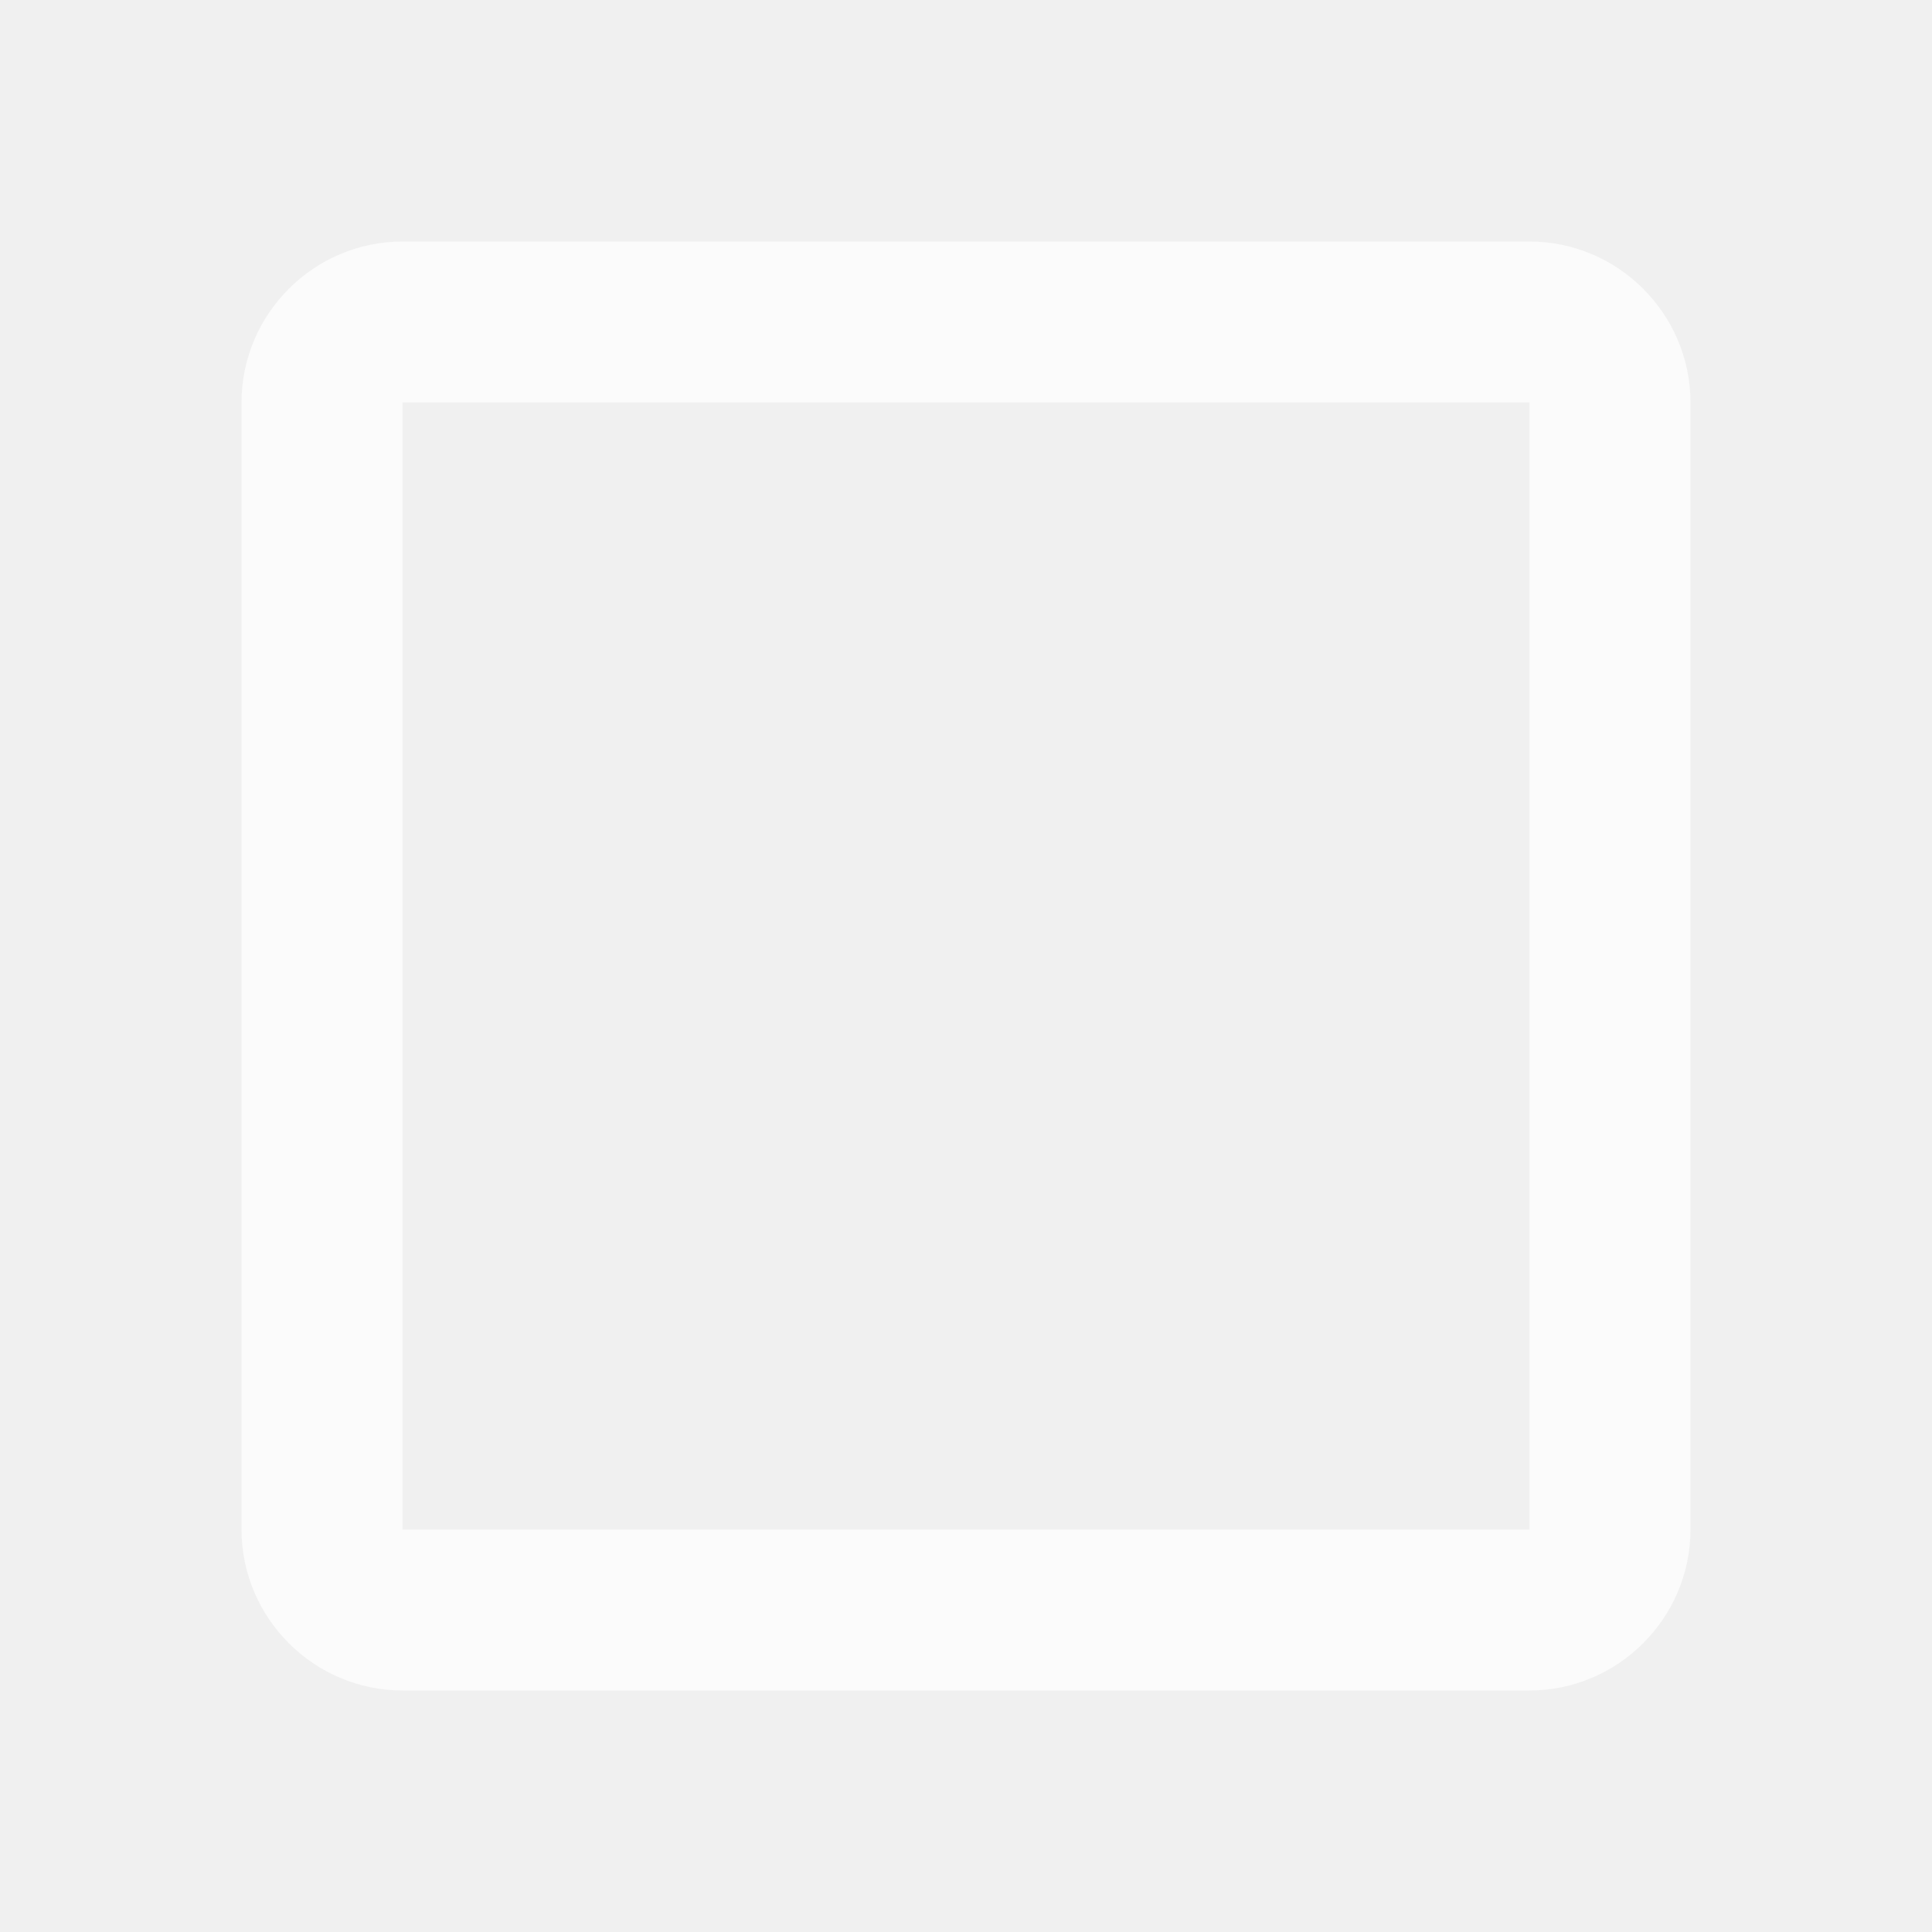
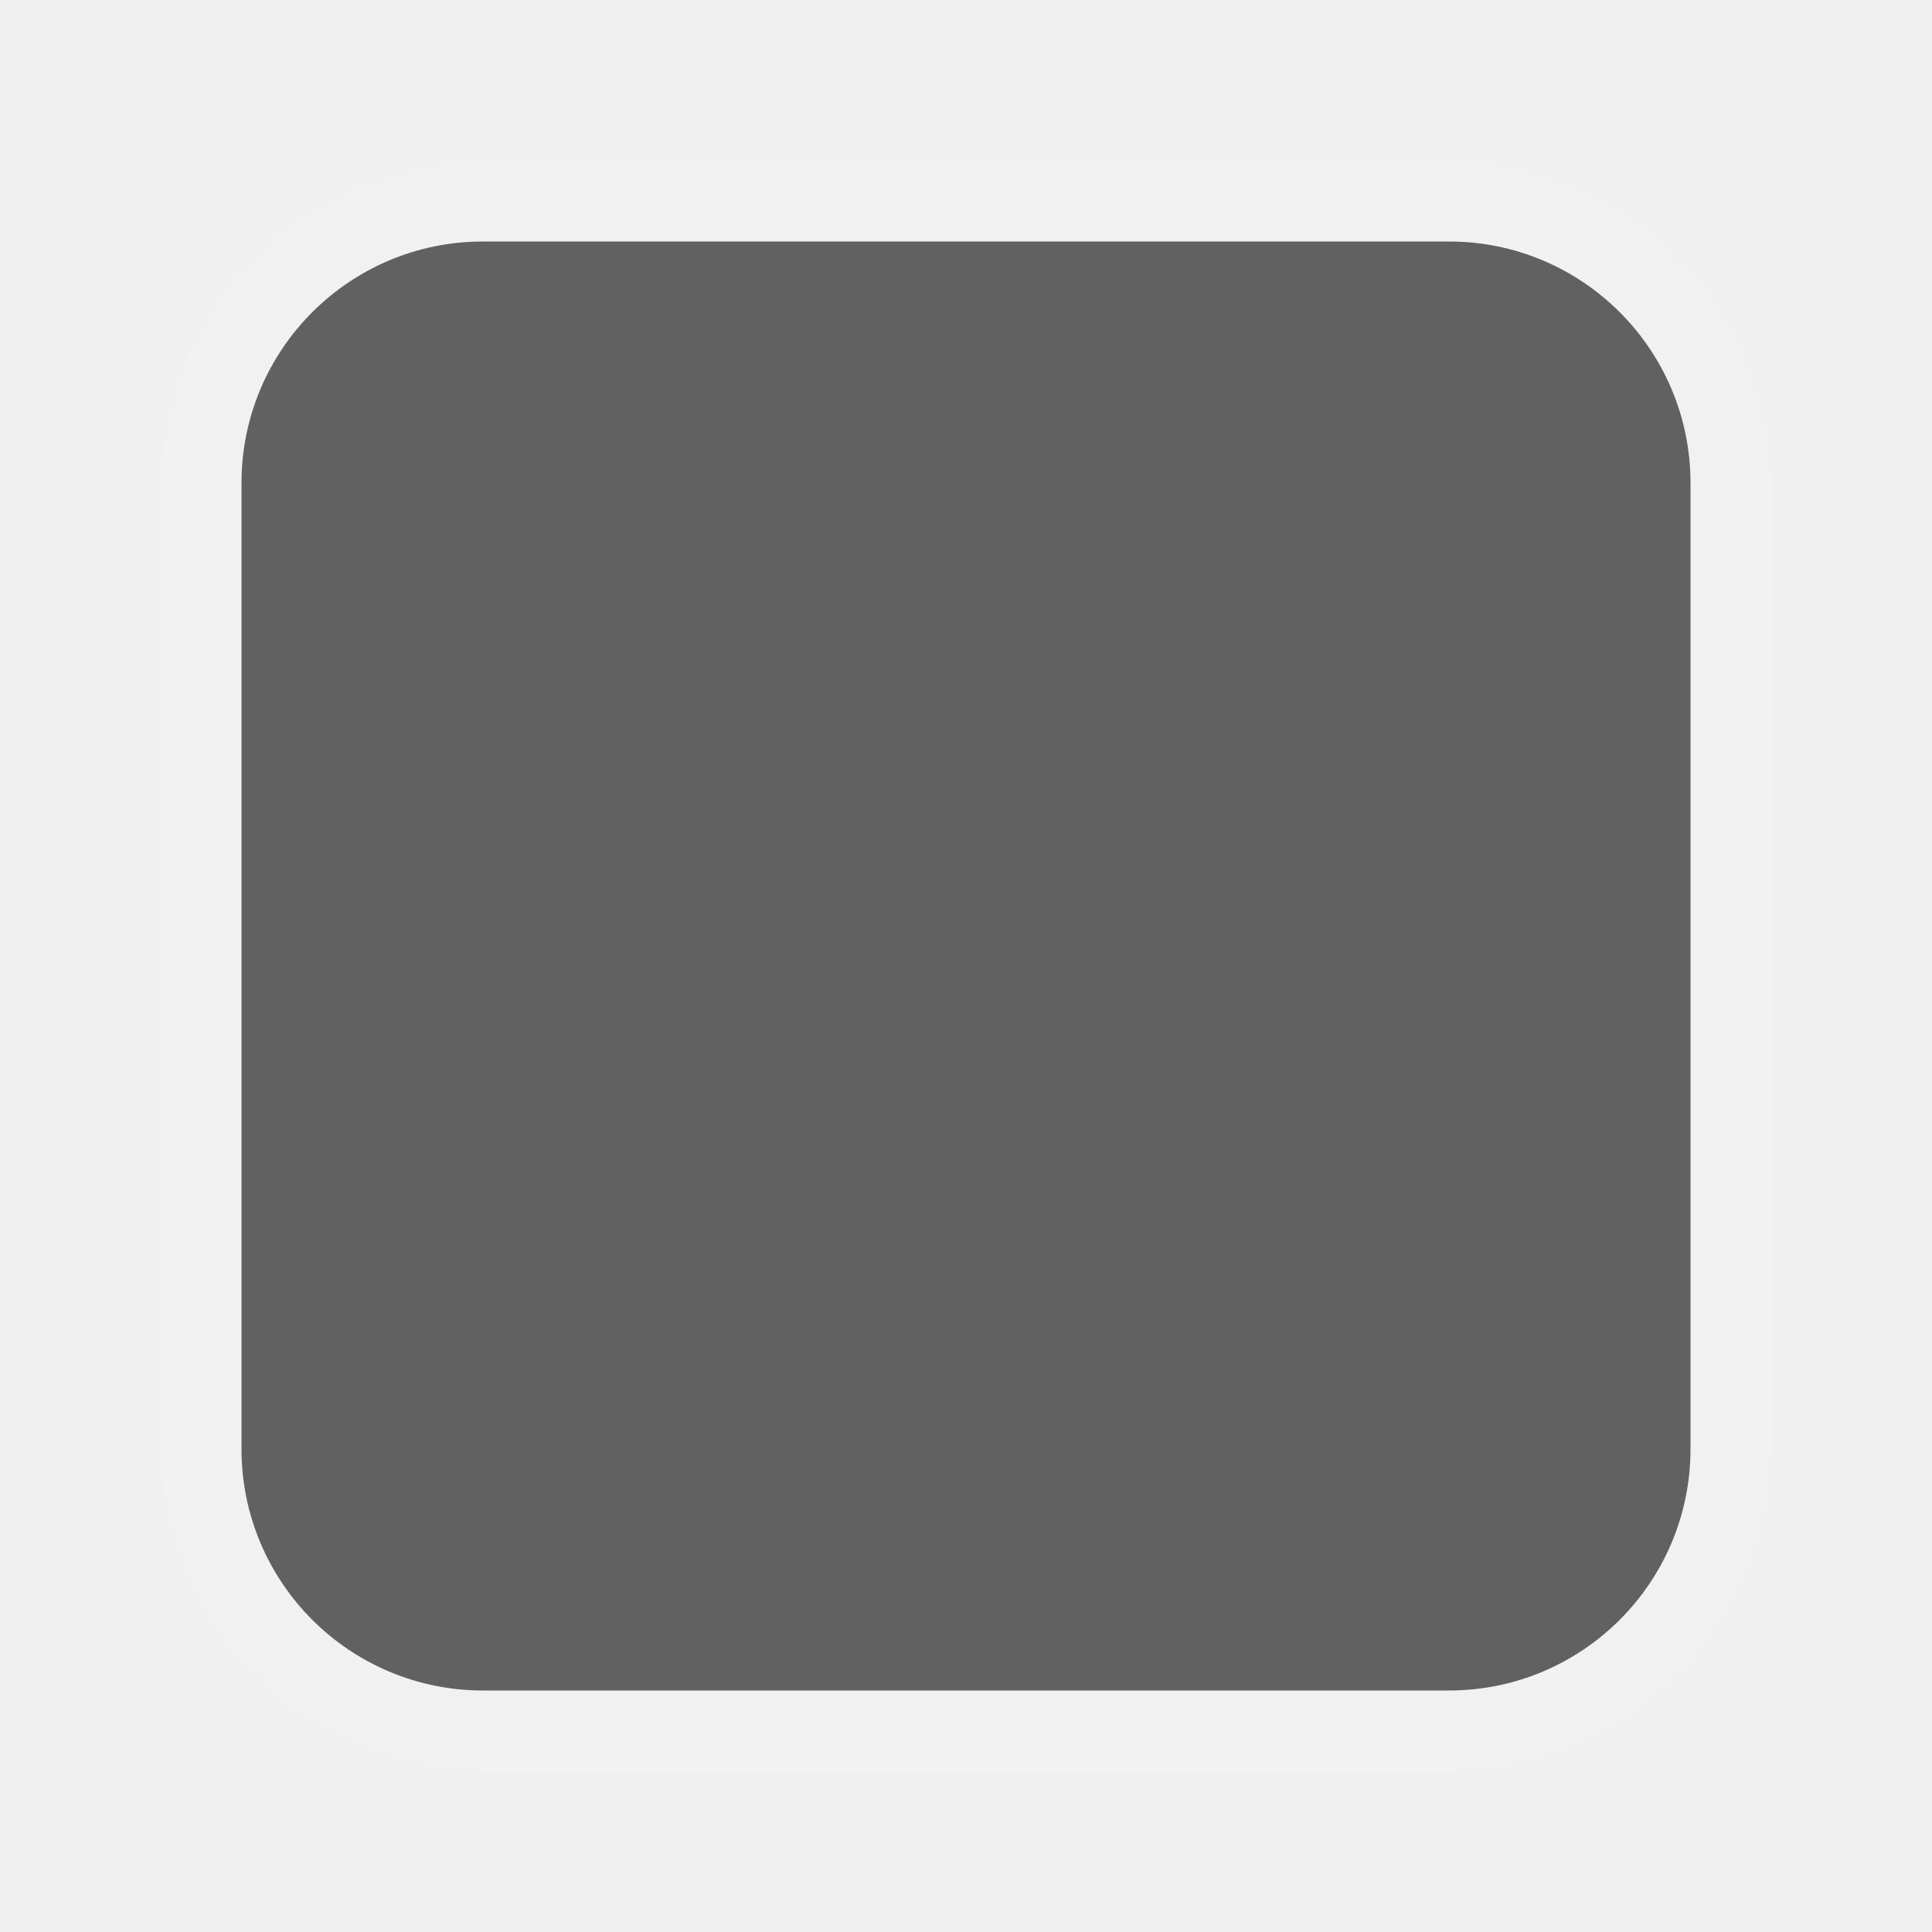
- <svg xmlns="http://www.w3.org/2000/svg" width="24" height="24" viewBox="0 0 24 24" fill="#FFFFFF" opacity="0.7">
-   <path d="M19 5v14H5V5h14m0-2H5c-1.1 0-2 .9-2 2v14c0 1.1.9 2 2 2h14c1.1 0 2-.9 2-2V5c0-1.1-.9-2-2-2z" />
+ <svg xmlns="http://www.w3.org/2000/svg" width="24" height="24" opacity=".7" version="1.1" viewBox="0 0 24 24">
+   <rect x="2" y="2" width="20" height="20" rx="4" ry="4" color="#000000" fill="#ffffff" opacity=".12" stroke-width="1.25" style="paint-order:fill markers stroke" />
+   <rect x="3" y="3" width="18" height="18" rx="3" ry="3" color="#000000" fill="#242424" stroke-width="1.286" style="paint-order:fill markers stroke" />
</svg>
